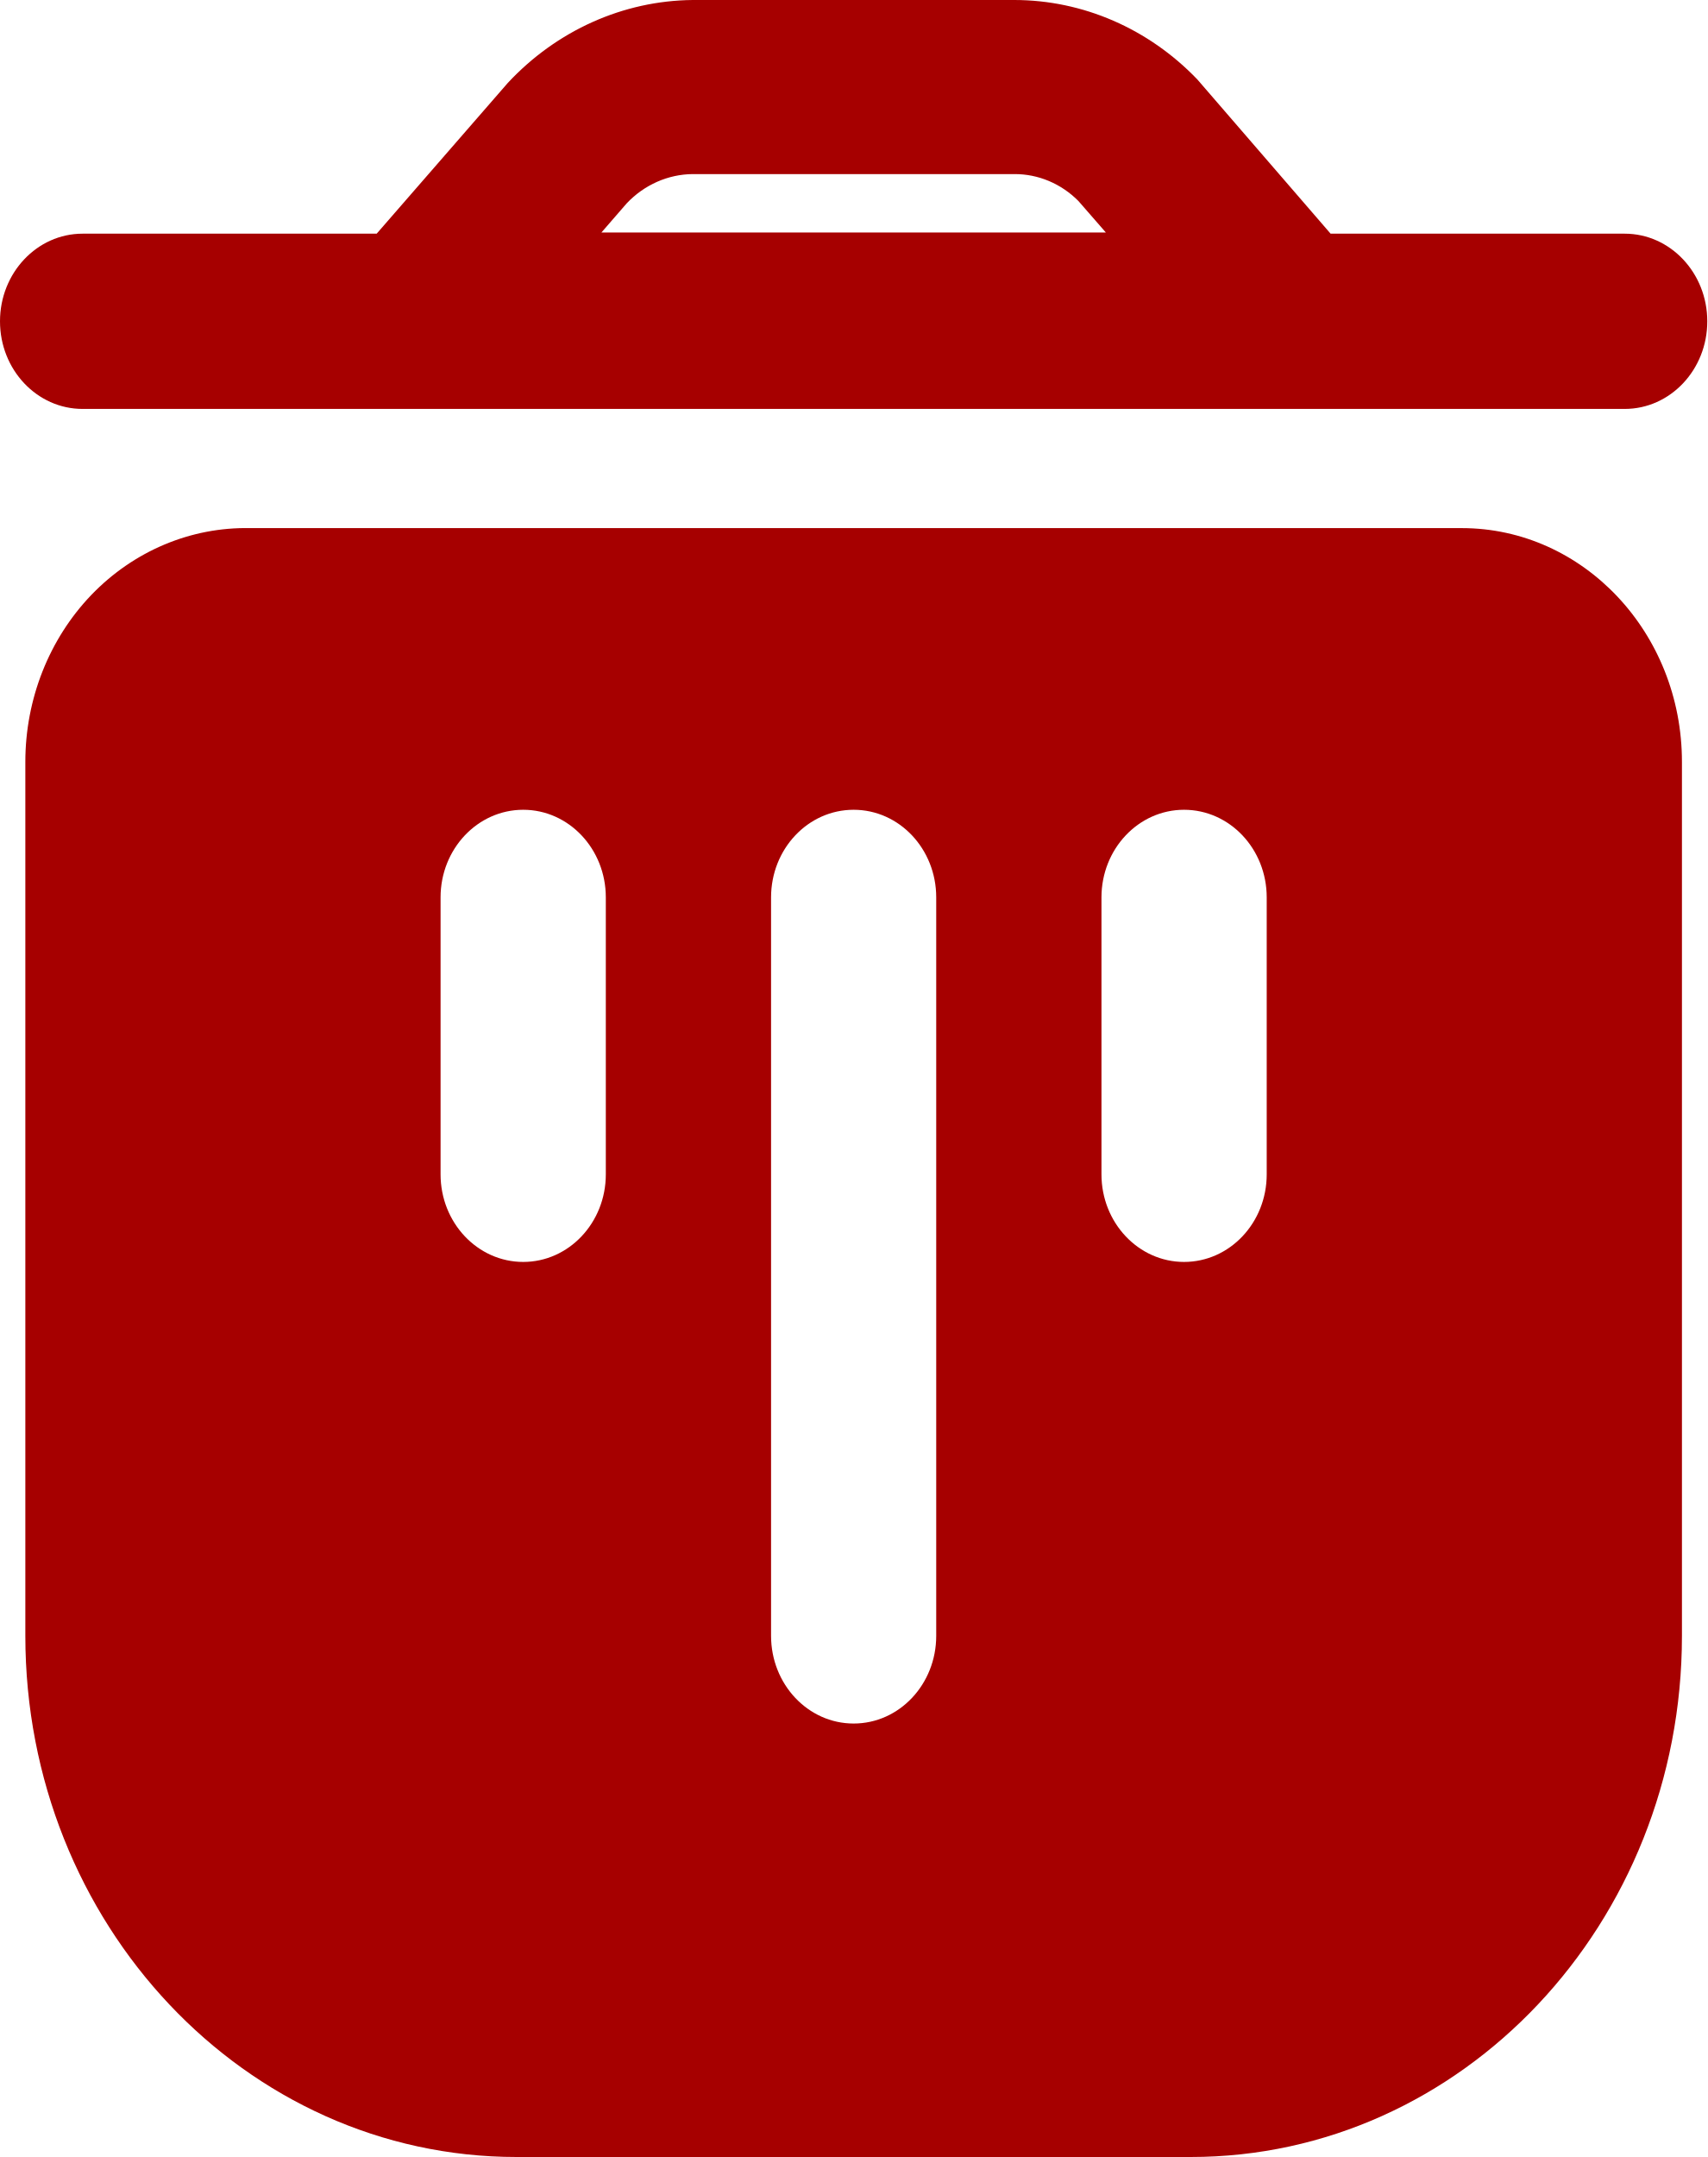
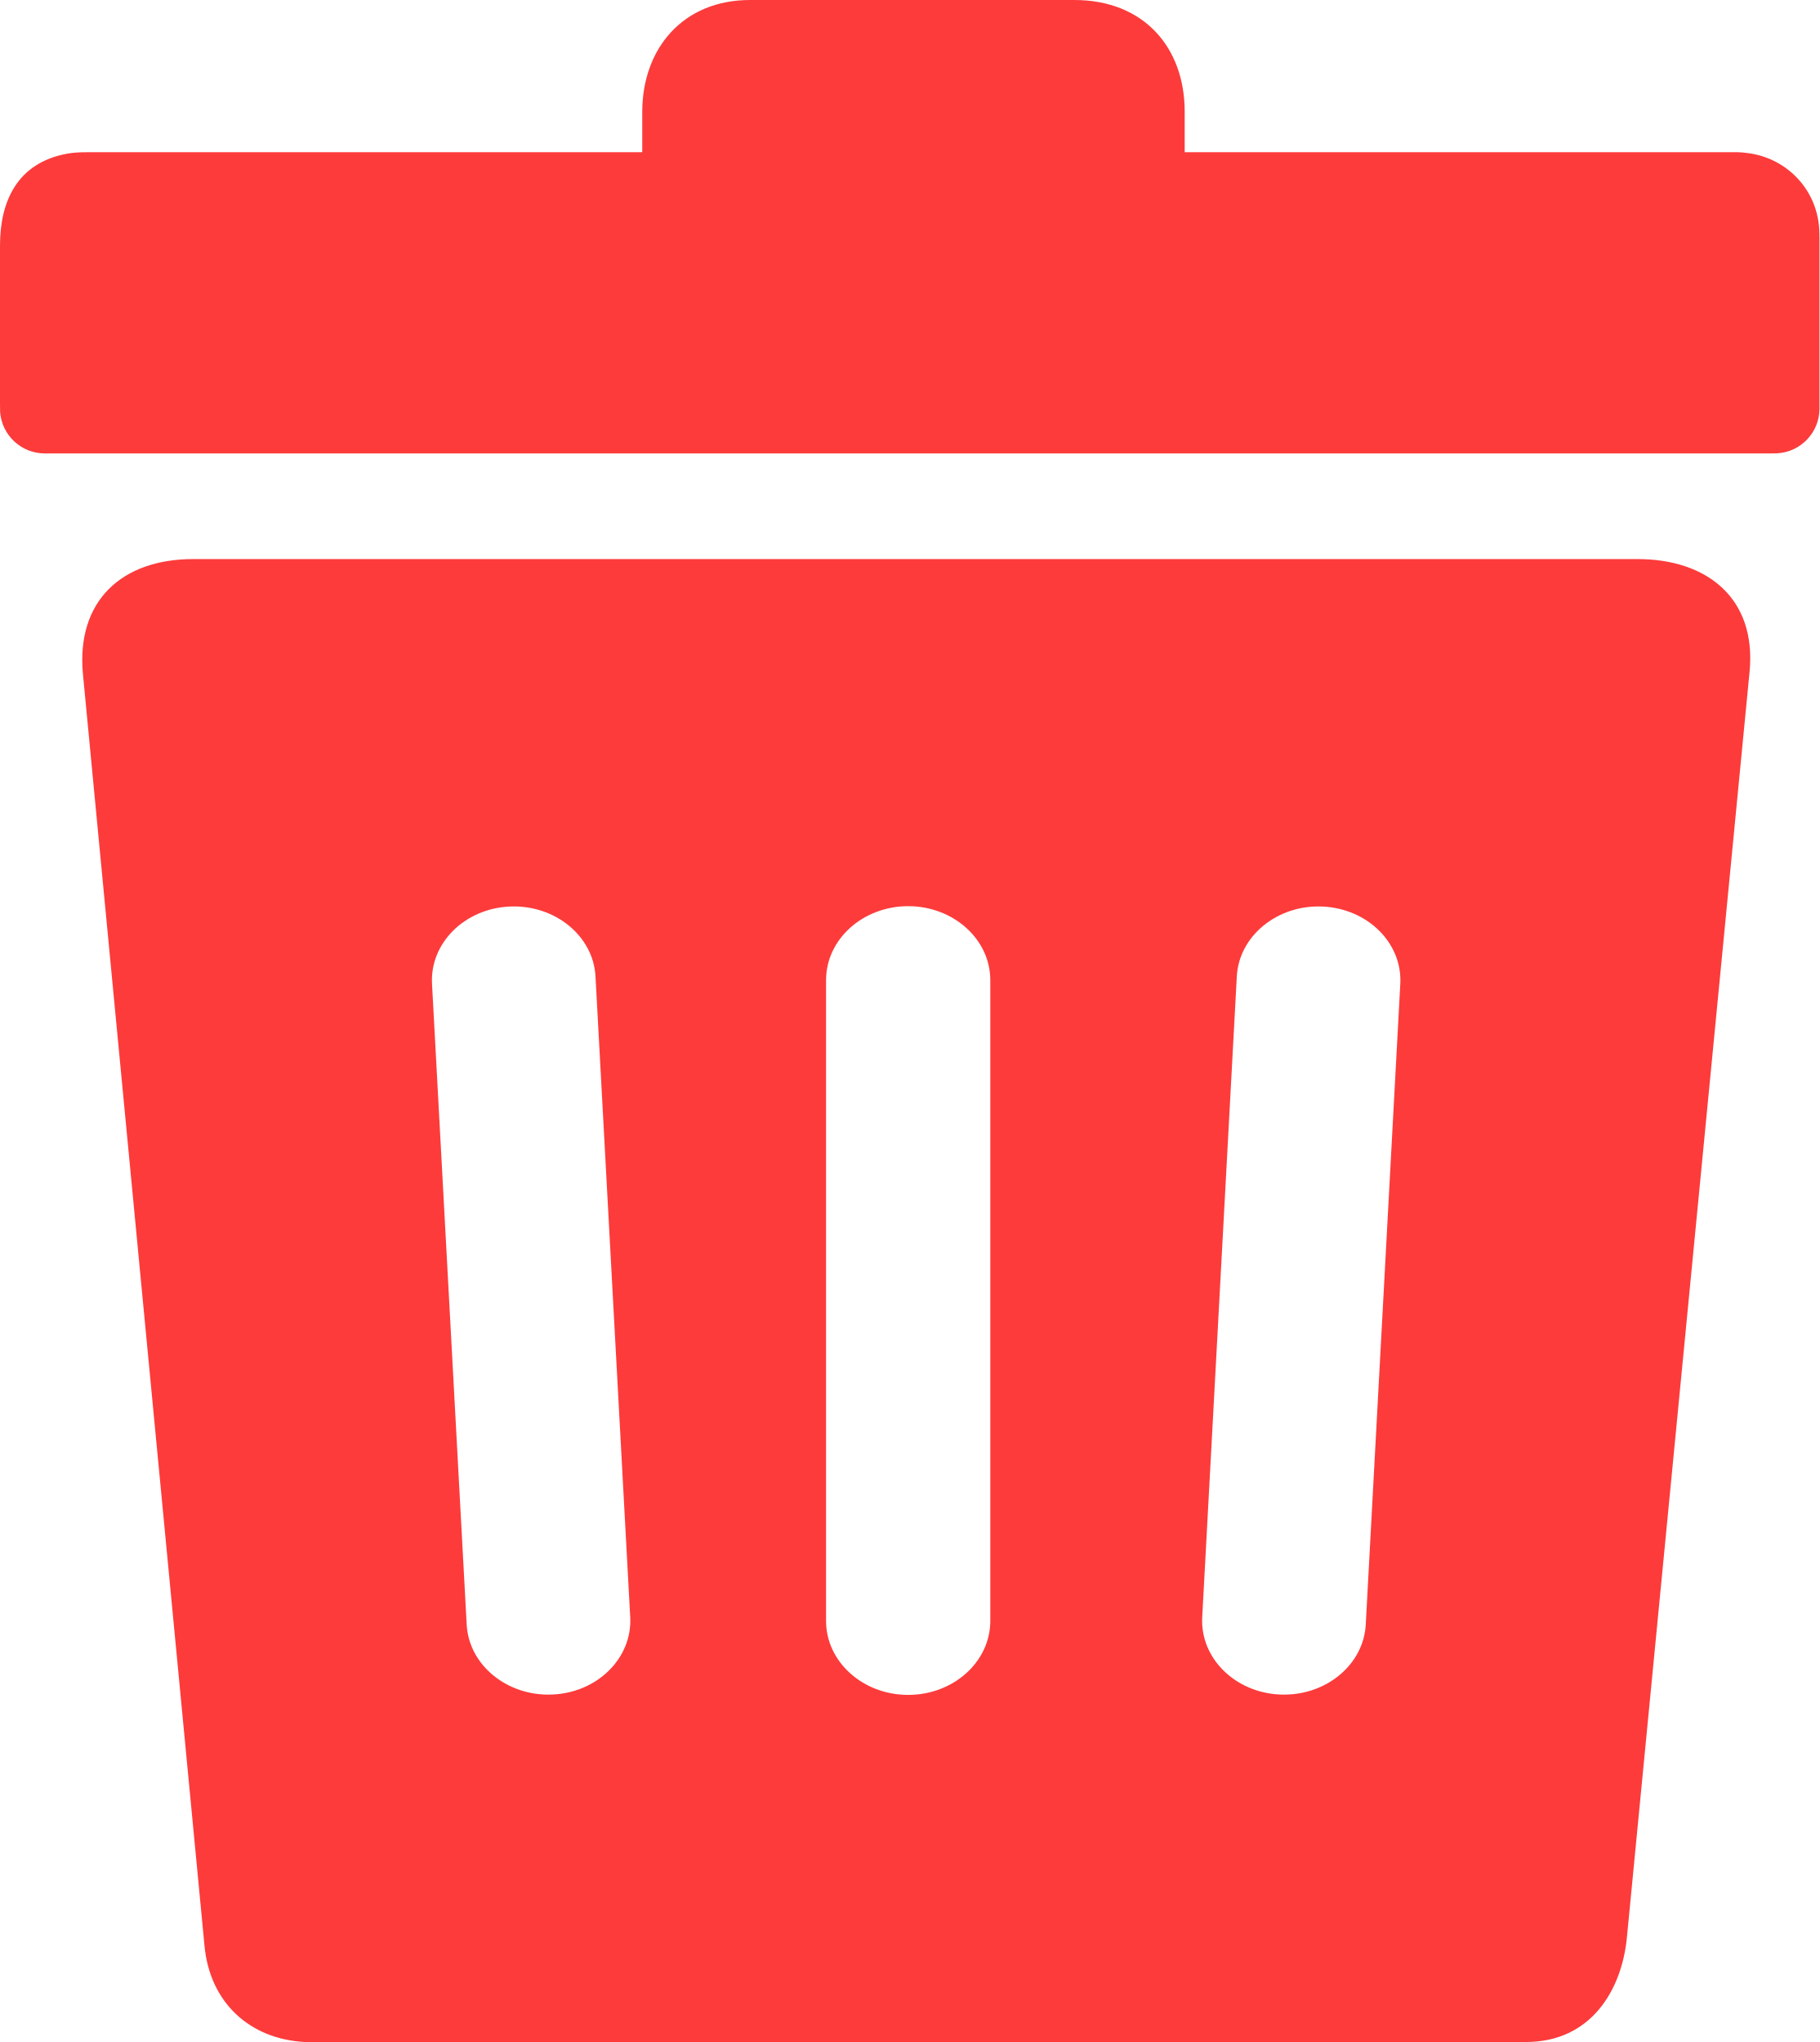
- <svg xmlns="http://www.w3.org/2000/svg" width="19" height="24" viewBox="0 0 19 24" fill="none">
-   <g id="Icon">
-     <path fill-rule="evenodd" clip-rule="evenodd" d="M18.081 2.6H14.808L13.325 0.884C12.782 0.318 12.051 0.001 11.29 0H7.71C6.936 0.007 6.195 0.339 5.651 0.923L4.192 2.6H0.919C0.412 2.6 0 3.037 0 3.575C0 4.114 0.412 4.55 0.919 4.55H18.081C18.588 4.55 19 4.114 19 3.575C19 3.037 18.588 2.6 18.081 2.6ZM6.975 2.262C7.17 2.056 7.435 1.939 7.71 1.937H11.29C11.554 1.936 11.809 2.043 12.001 2.236L12.307 2.587H6.693L6.975 2.262Z" fill="#A60000" />
-     <path fill-rule="evenodd" clip-rule="evenodd" d="M0.282 8.477V18.201C0.282 21.404 2.73 24 5.749 24H13.251C16.27 24 18.718 21.404 18.718 18.201V8.477C18.718 7.041 17.62 5.876 16.267 5.876H2.783C2.124 5.863 1.488 6.13 1.017 6.619C0.547 7.109 0.282 7.778 0.282 8.477ZM6.742 13.066C6.742 13.605 6.33 14.041 5.823 14.041C5.315 14.041 4.903 13.605 4.903 13.066V9.985C4.903 9.446 5.315 9.01 5.823 9.01C6.33 9.01 6.742 9.446 6.742 9.985V13.066ZM9.5 19.177C10.008 19.177 10.419 18.74 10.419 18.201V9.985C10.419 9.446 10.008 9.01 9.5 9.01C8.992 9.01 8.581 9.446 8.581 9.985V18.201C8.581 18.74 8.992 19.177 9.5 19.177ZM14.097 13.066C14.097 13.605 13.685 14.041 13.177 14.041C12.67 14.041 12.258 13.605 12.258 13.066V9.985C12.258 9.446 12.67 9.01 13.177 9.01C13.685 9.01 14.097 9.446 14.097 9.985V13.066Z" fill="#A60000" />
-   </g>
+ <svg xmlns="http://www.w3.org/2000/svg" shape-rendering="geometricPrecision" text-rendering="geometricPrecision" image-rendering="optimizeQuality" fill-rule="evenodd" clip-rule="evenodd" viewBox="0 0 456 511.82">
+   <path fill="#FD3B3B" d="M48.42 140.13h361.99c17.36 0 29.82 9.78 28.08 28.17l-30.73 317.1c-1.23 13.36-8.99 26.42-25.3 26.42H76.34c-13.63-.73-23.74-9.75-25.09-24.14L20.79 168.99c-1.74-18.38 9.75-28.86 27.63-28.86zM24.49 38.15h136.47V28.1c0-15.94 10.2-28.1 27.02-28.1h81.28c17.3 0 27.65 11.77 27.65 28.01v10.14h138.66c.57 0 1.11.07 1.68.13 10.23.93 18.15 9.02 18.69 19.22.03.79.06 1.39.06 2.17v42.76c0 5.99-4.73 10.89-10.62 11.19-.54 0-1.09.03-1.63.03H11.22c-5.92 0-10.77-4.6-11.19-10.38 0-.72-.03-1.47-.03-2.23v-39.5c0-10.93 4.21-20.71 16.82-23.02 2.53-.45 5.09-.37 7.67-.37zm83.78 208.38c-.51-10.17 8.21-18.83 19.53-19.31 11.31-.49 20.94 7.4 21.45 17.57l8.7 160.62c.51 10.18-8.22 18.84-19.53 19.32-11.32.48-20.94-7.4-21.46-17.57l-8.69-160.63zm201.7-1.74c.51-10.17 10.14-18.06 21.45-17.57 11.32.48 20.04 9.14 19.53 19.31l-8.66 160.63c-.52 10.17-10.14 18.05-21.46 17.57-11.31-.48-20.04-9.14-19.53-19.32l8.67-160.62zm-102.94.87c0-10.23 9.23-18.53 20.58-18.53 11.34 0 20.58 8.3 20.58 18.53v160.63c0 10.23-9.24 18.53-20.58 18.53-11.35 0-20.58-8.3-20.58-18.53V245.66z" />
</svg>
